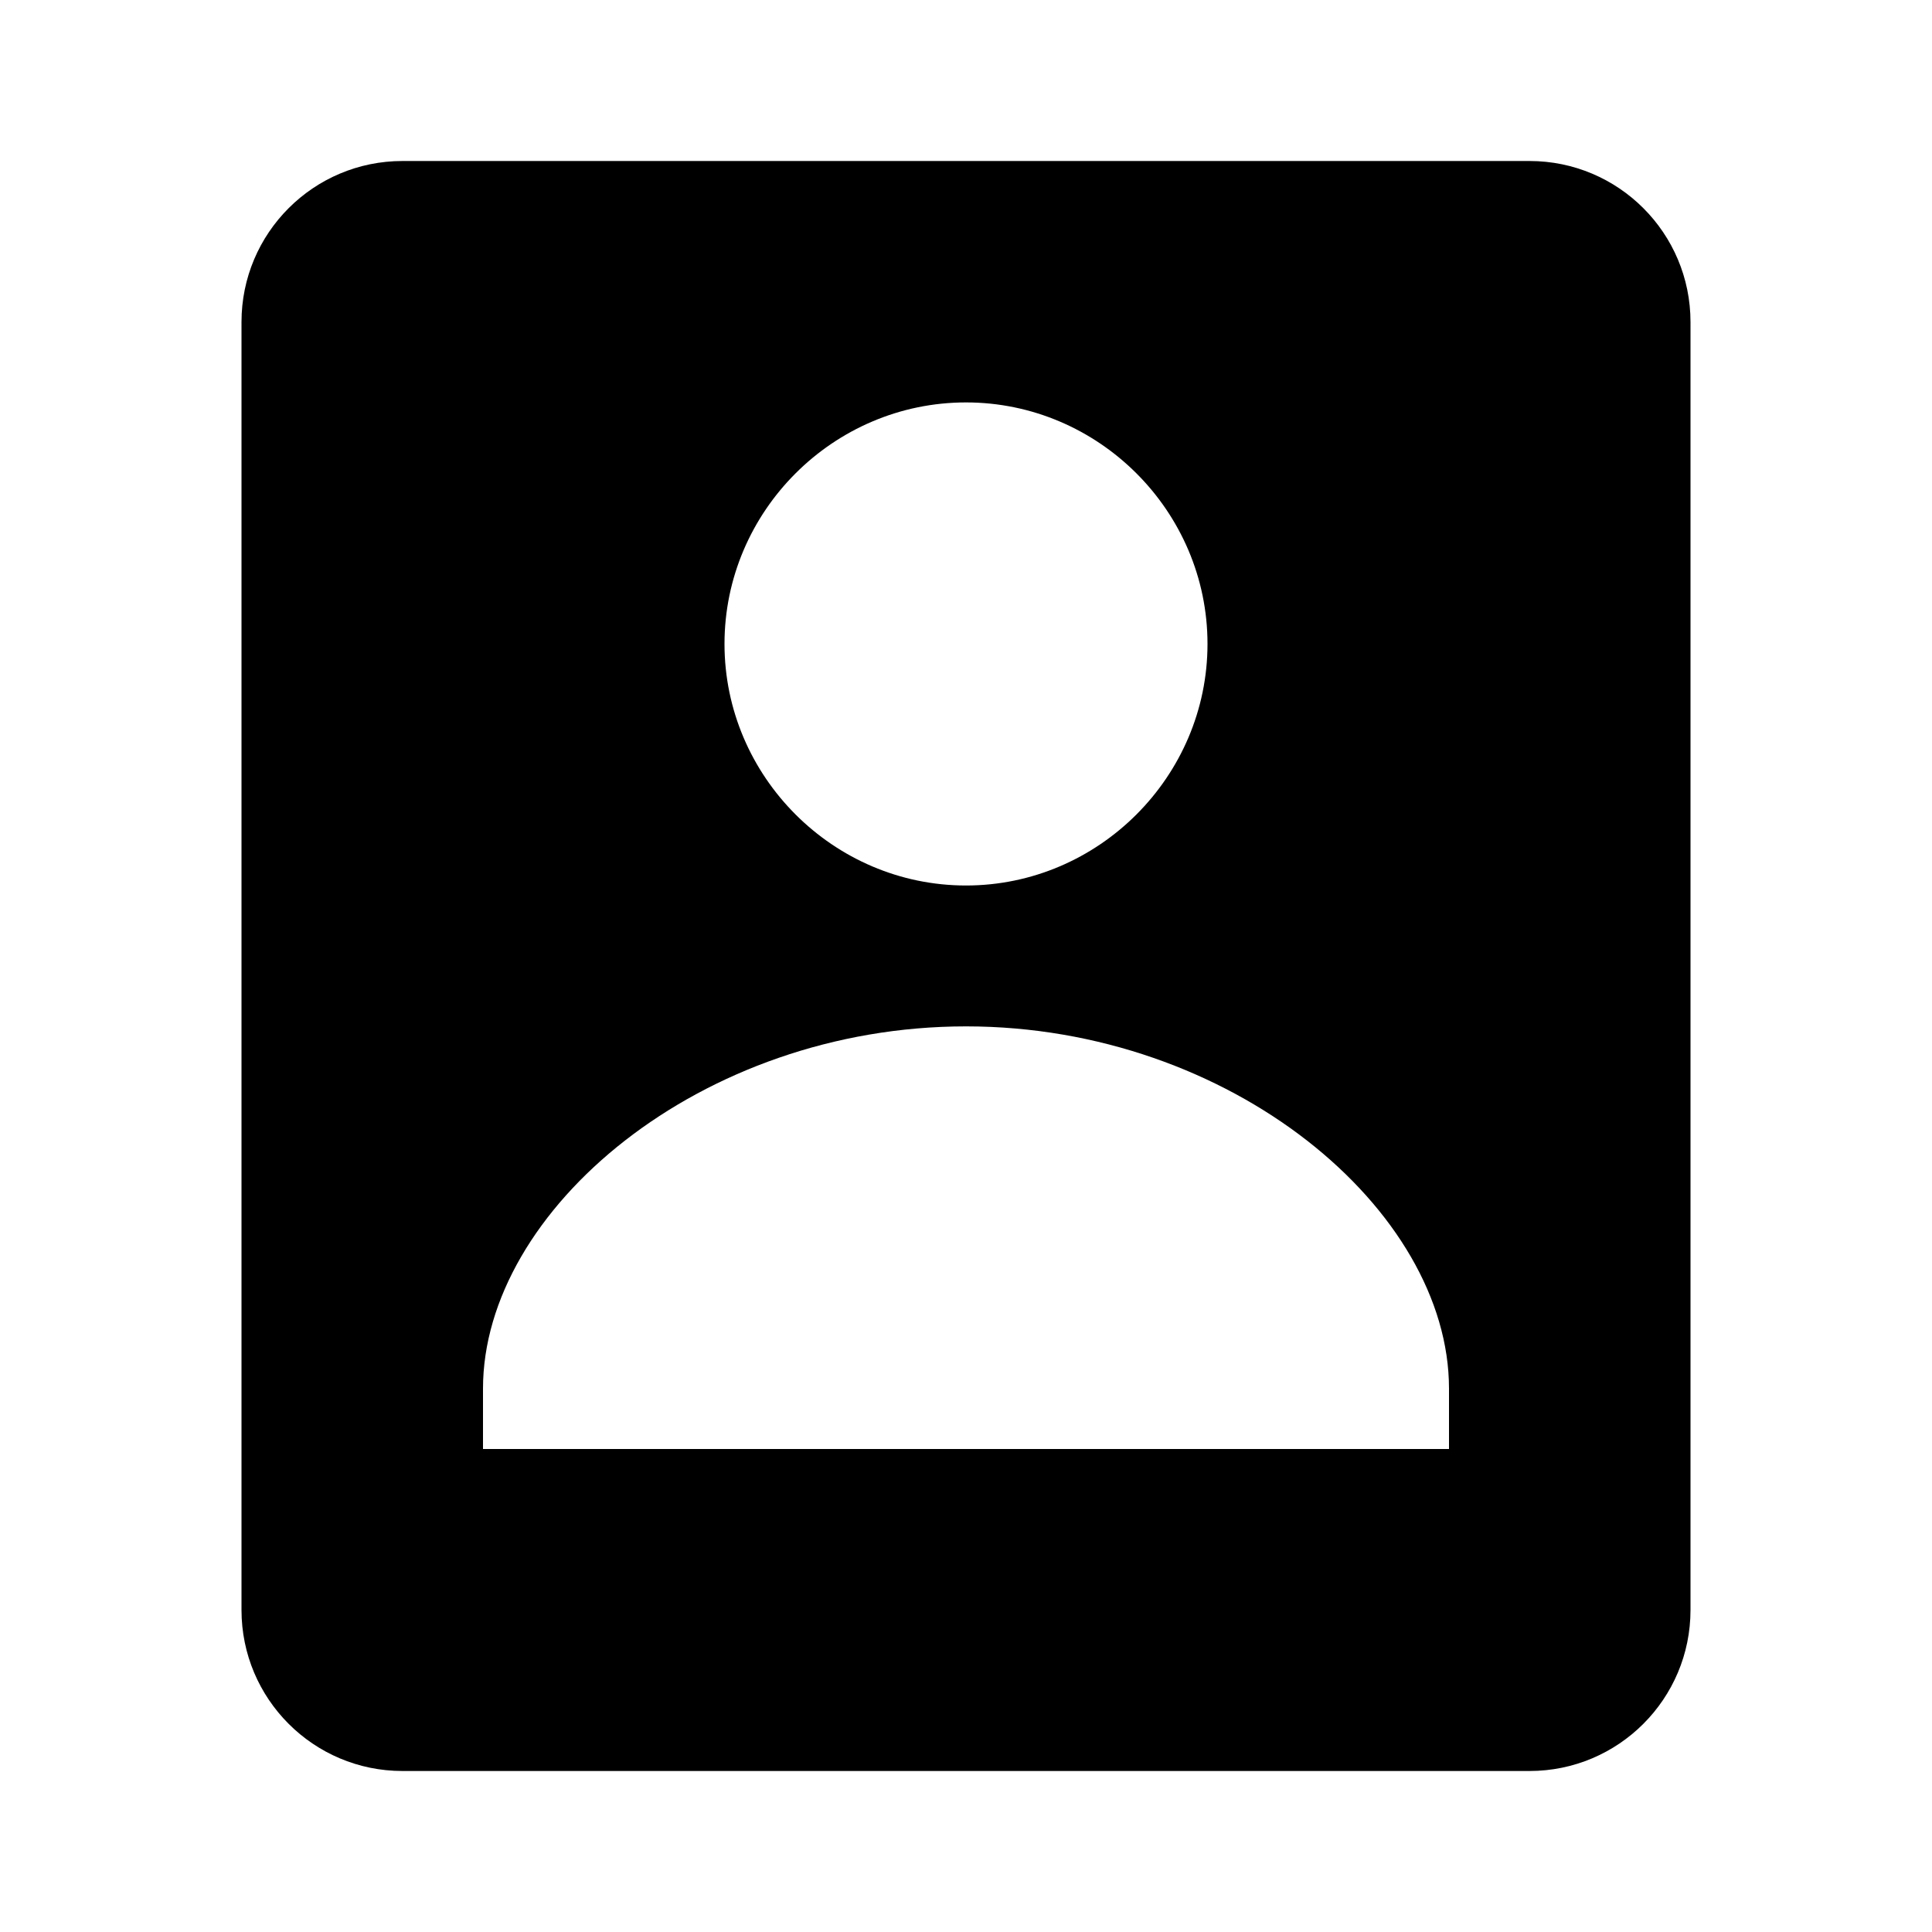
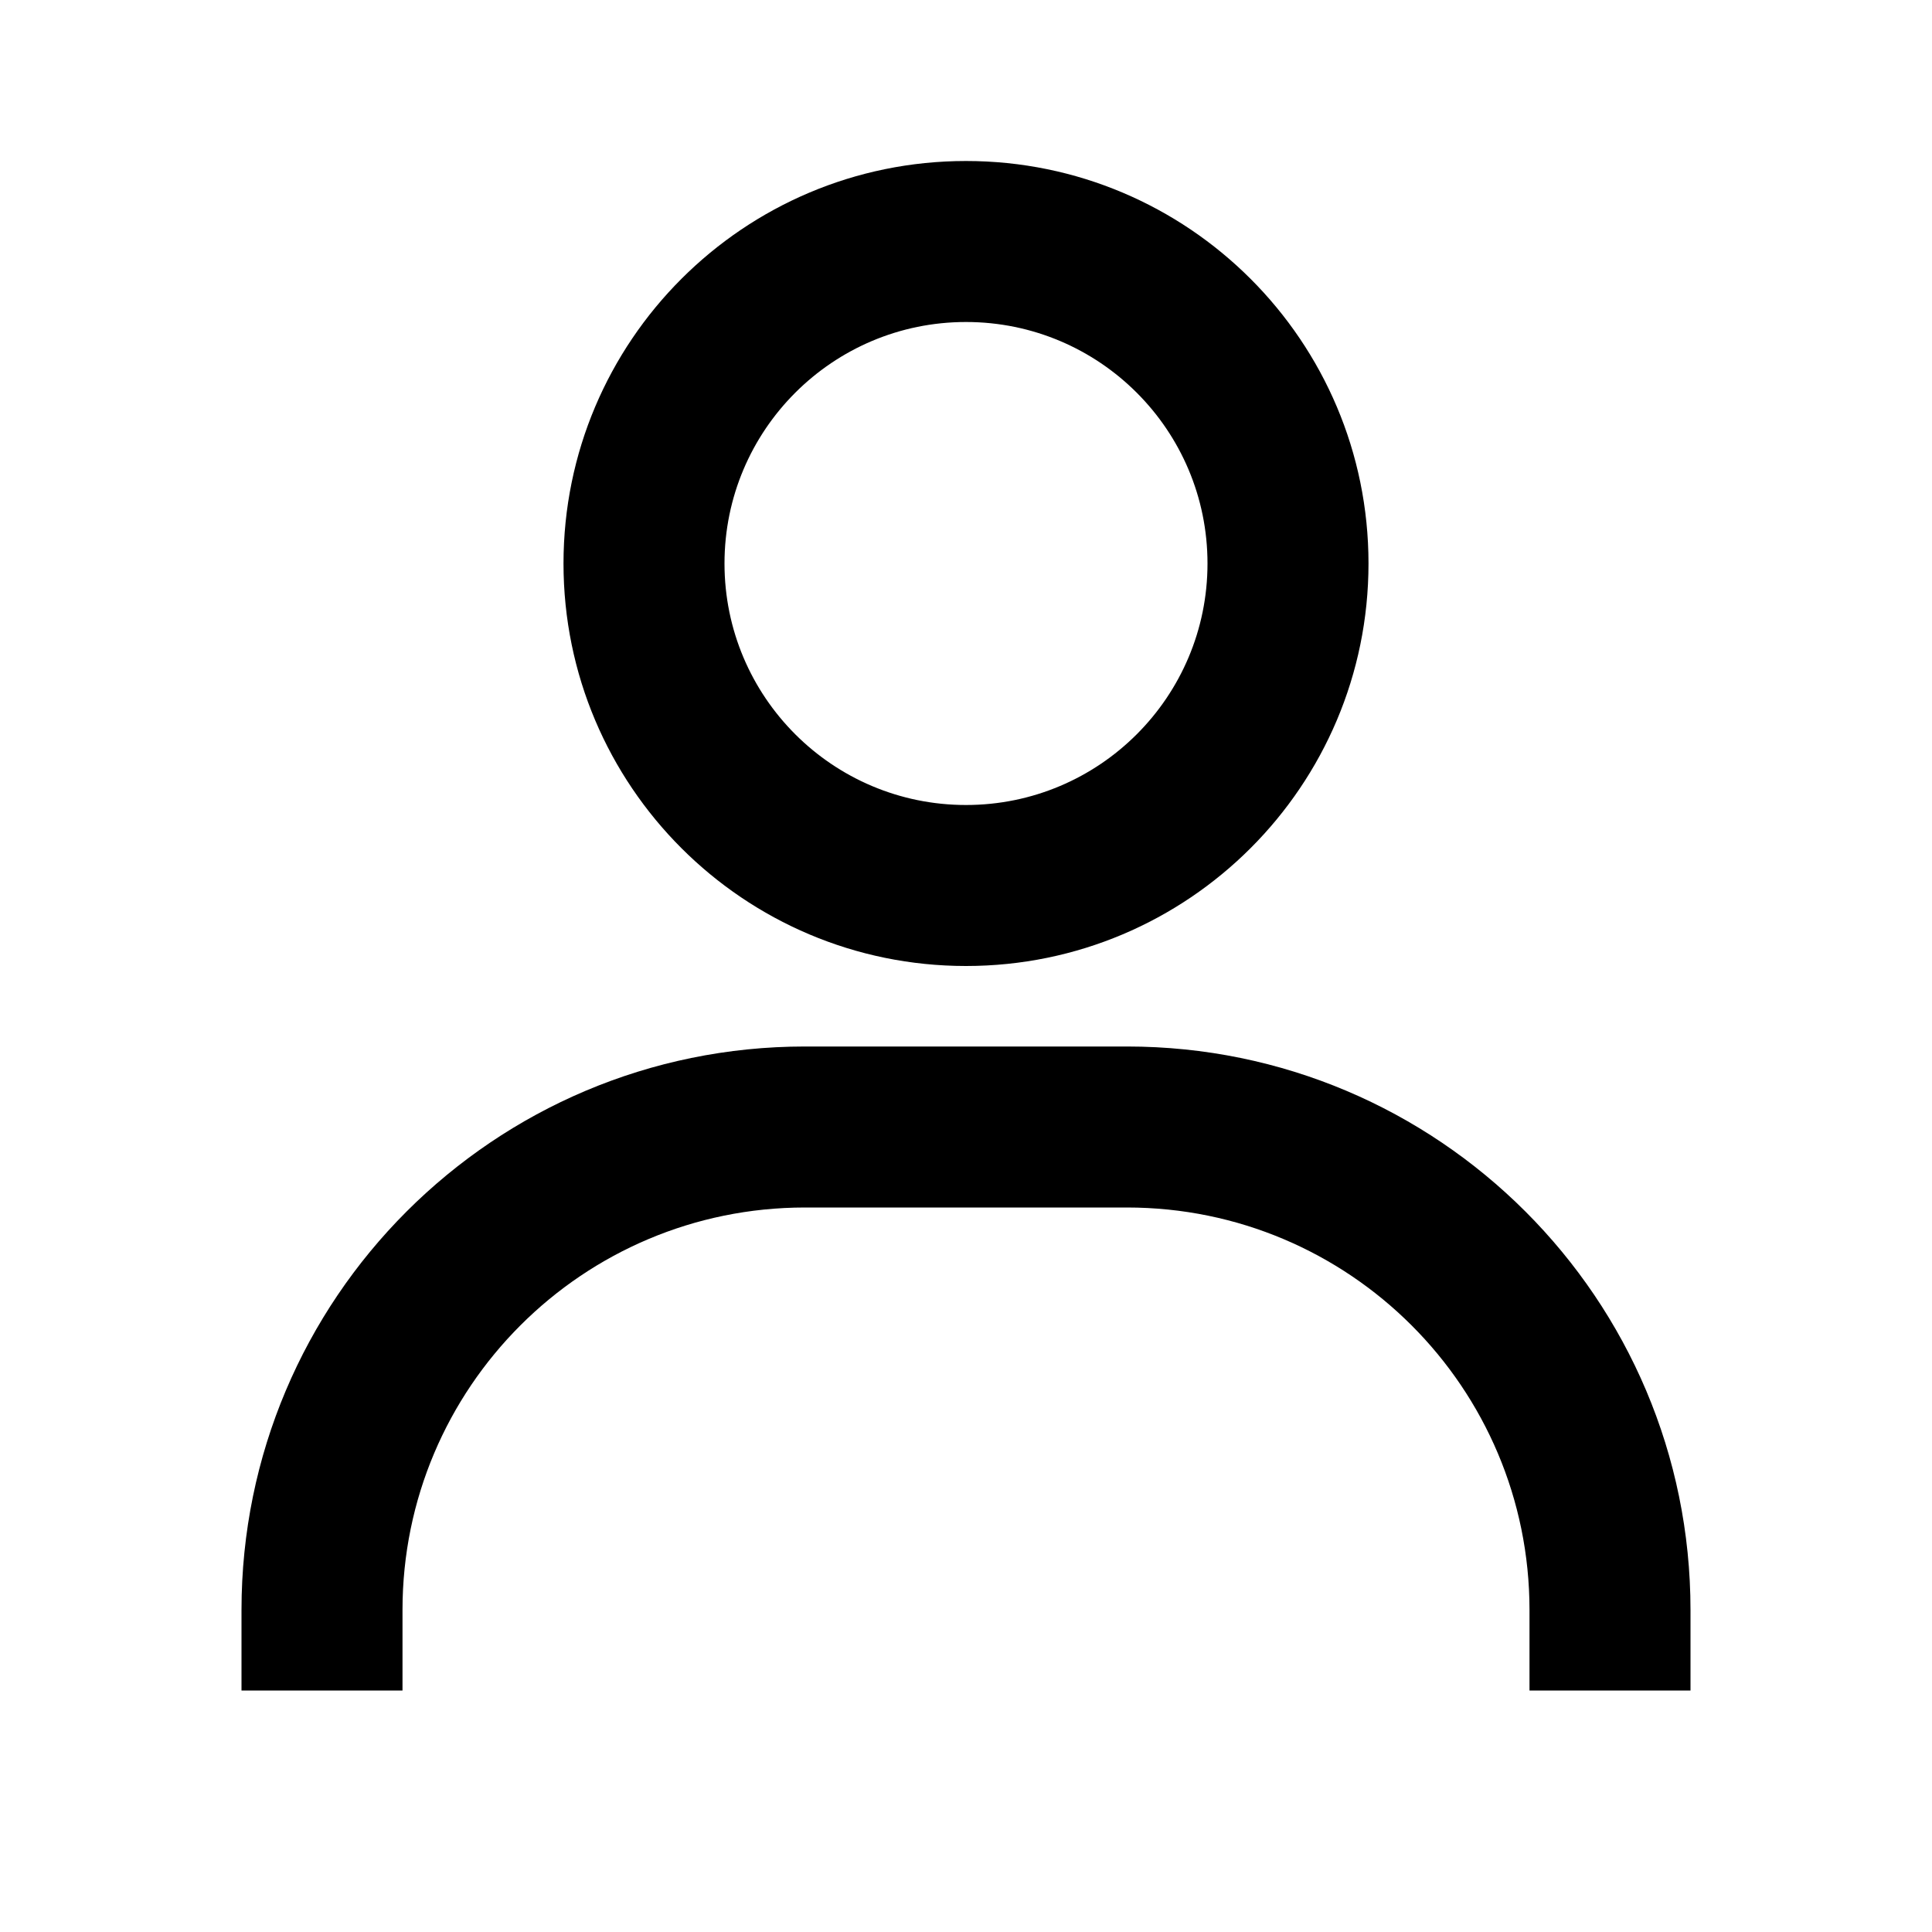
<svg xmlns="http://www.w3.org/2000/svg" width="24" height="24" viewBox="0 0 24 24" style="fill: rgb(0, 0, 0); --darkreader-inline-fill: #e8e6e3;" data-darkreader-inline-fill="">
-   <path d="M6 22h13a2 2 0 0 0 2-2V4a2 2 0 0 0-2-2H5a2 2 0 0 0-2 2v16a2 2 0 0 0 2 2h1zm6-17.001c1.647 0 3 1.351 3 3C15 9.647 13.647 11 12 11S9 9.647 9 7.999c0-1.649 1.353-3 3-3zM6 17.25c0-2.219 2.705-4.5 6-4.5s6 2.281 6 4.5V18H6v-.75z" />
+   <path d="M12 2a5 5 0 1 0 5 5 5 5 0 0 0-5-5zm0 8a3 3 0 1 1 3-3 3 3 0 0 1-3 3zm9 11v-1a7 7 0 0 0-7-7h-4a7 7 0 0 0-7 7v1h2v-1a5 5 0 0 1 5-5h4a5 5 0 0 1 5 5v1z" />
</svg>
